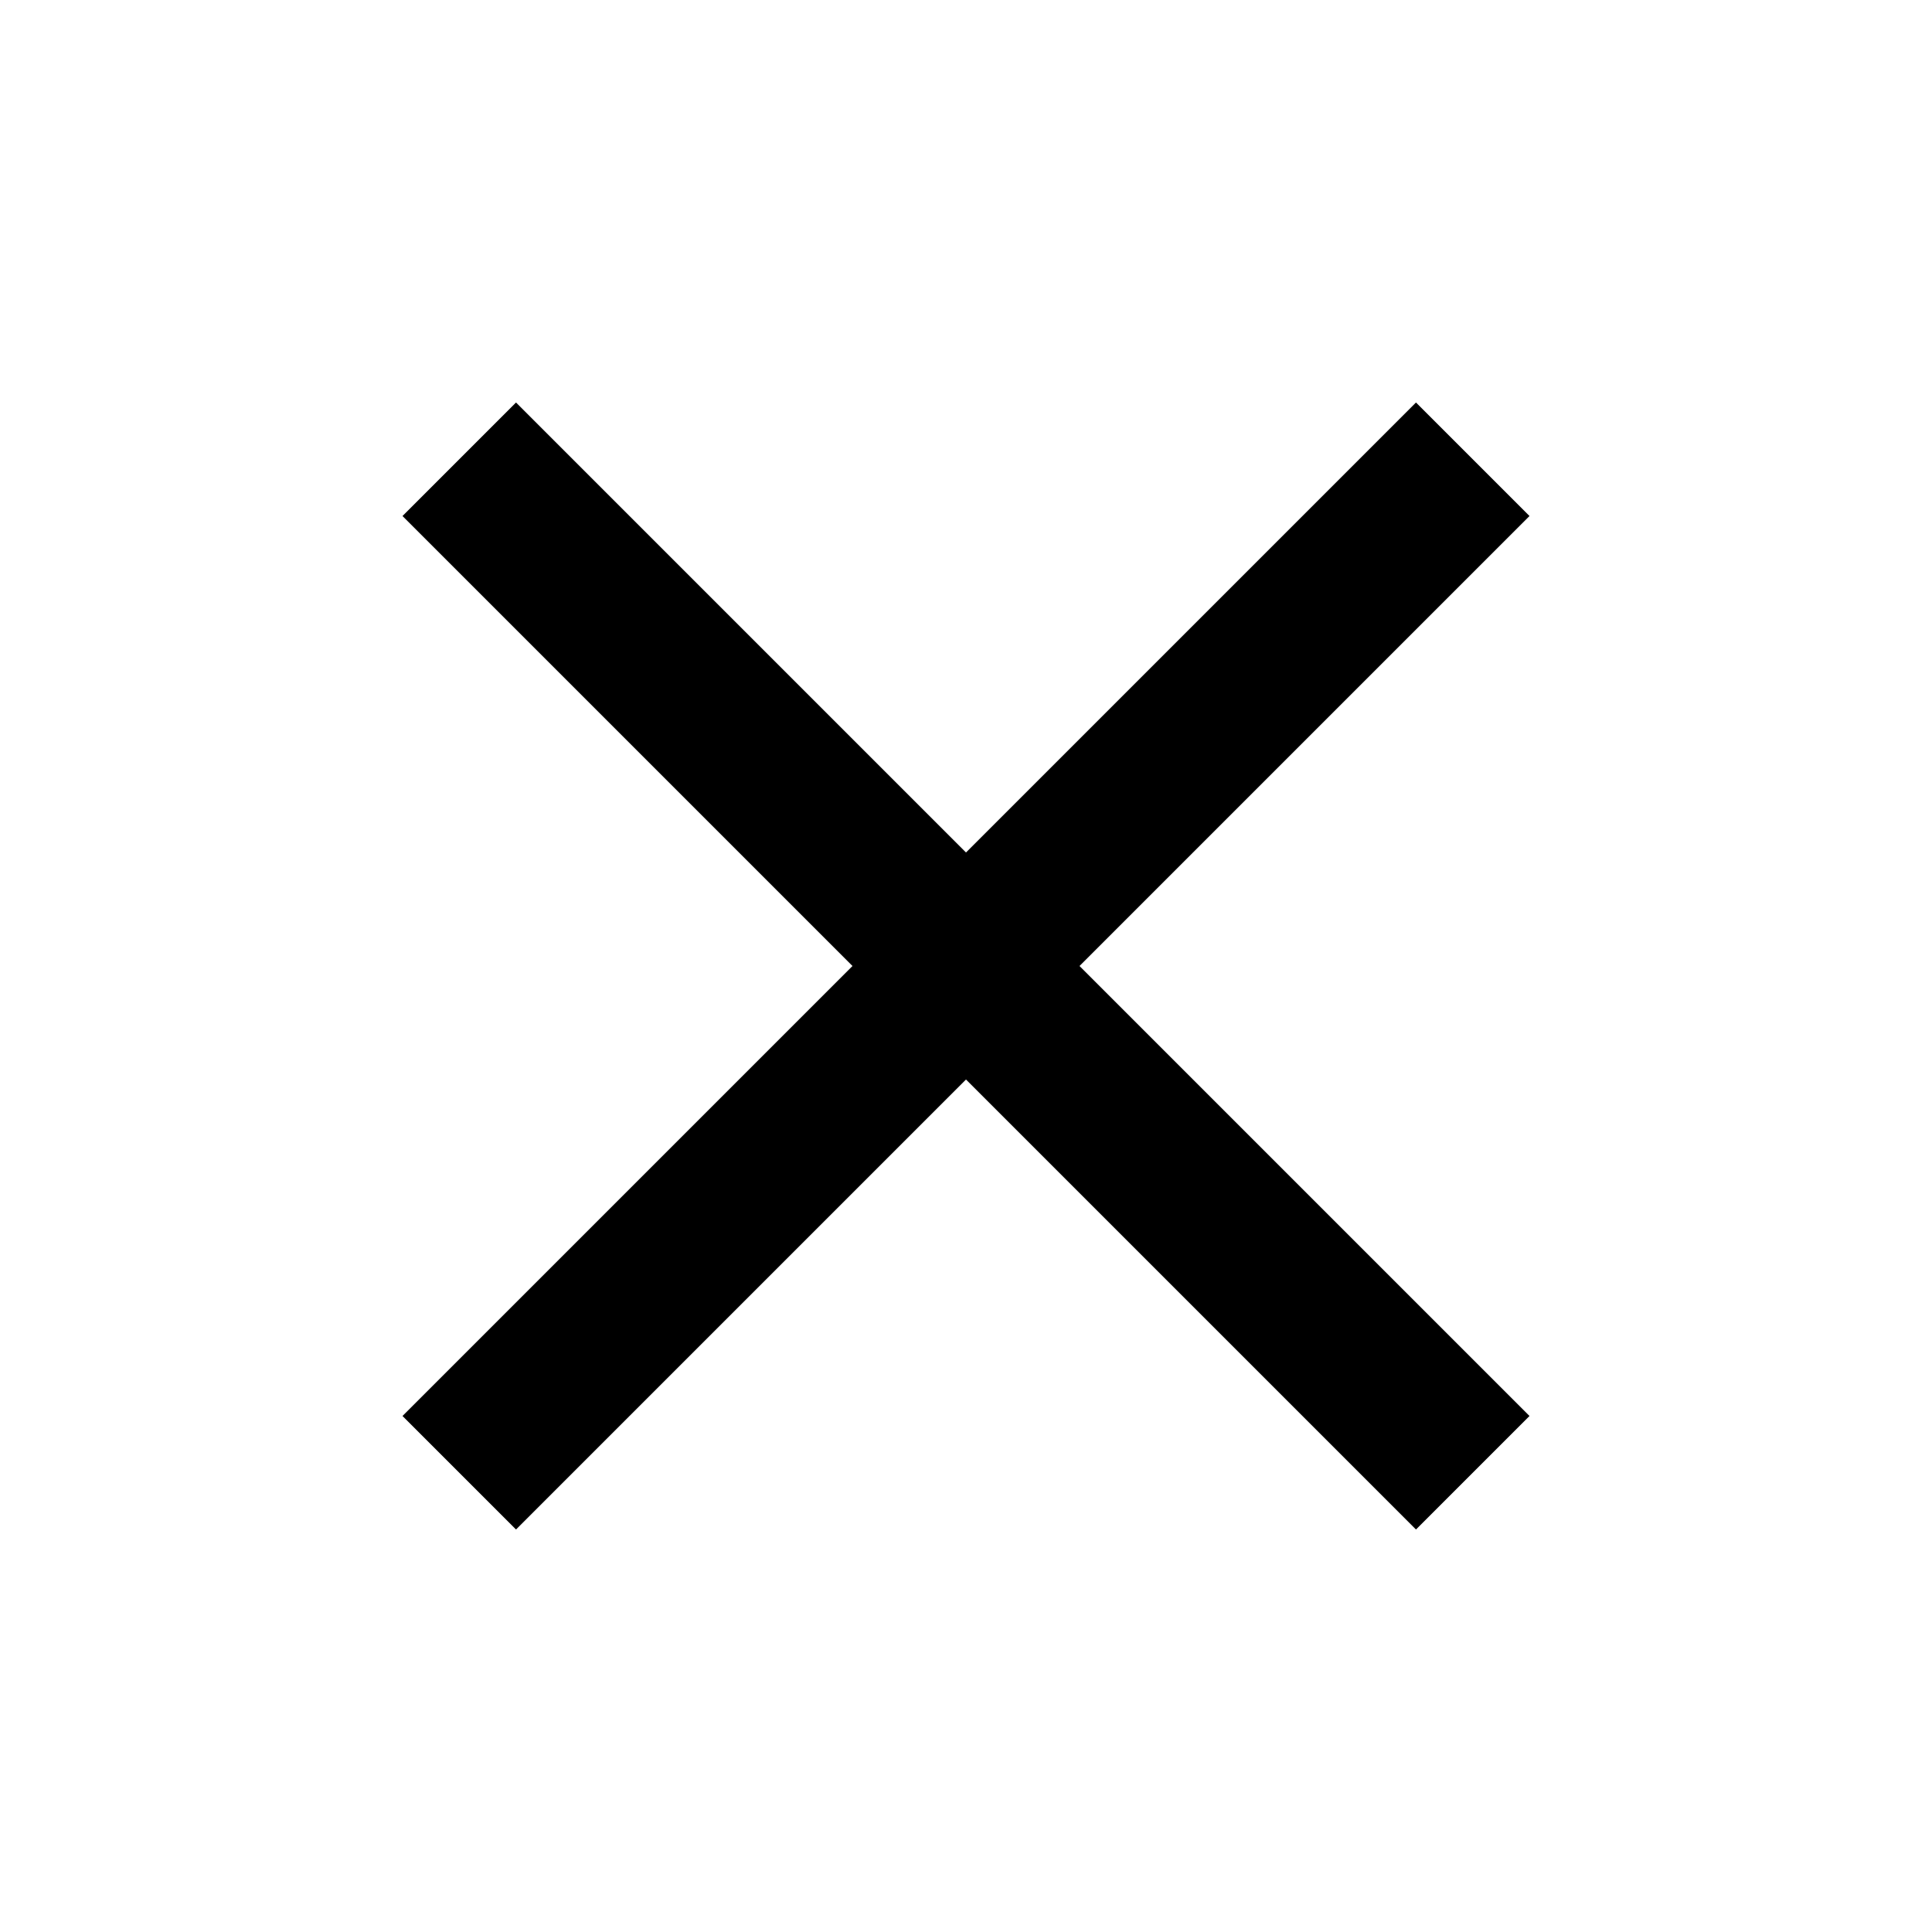
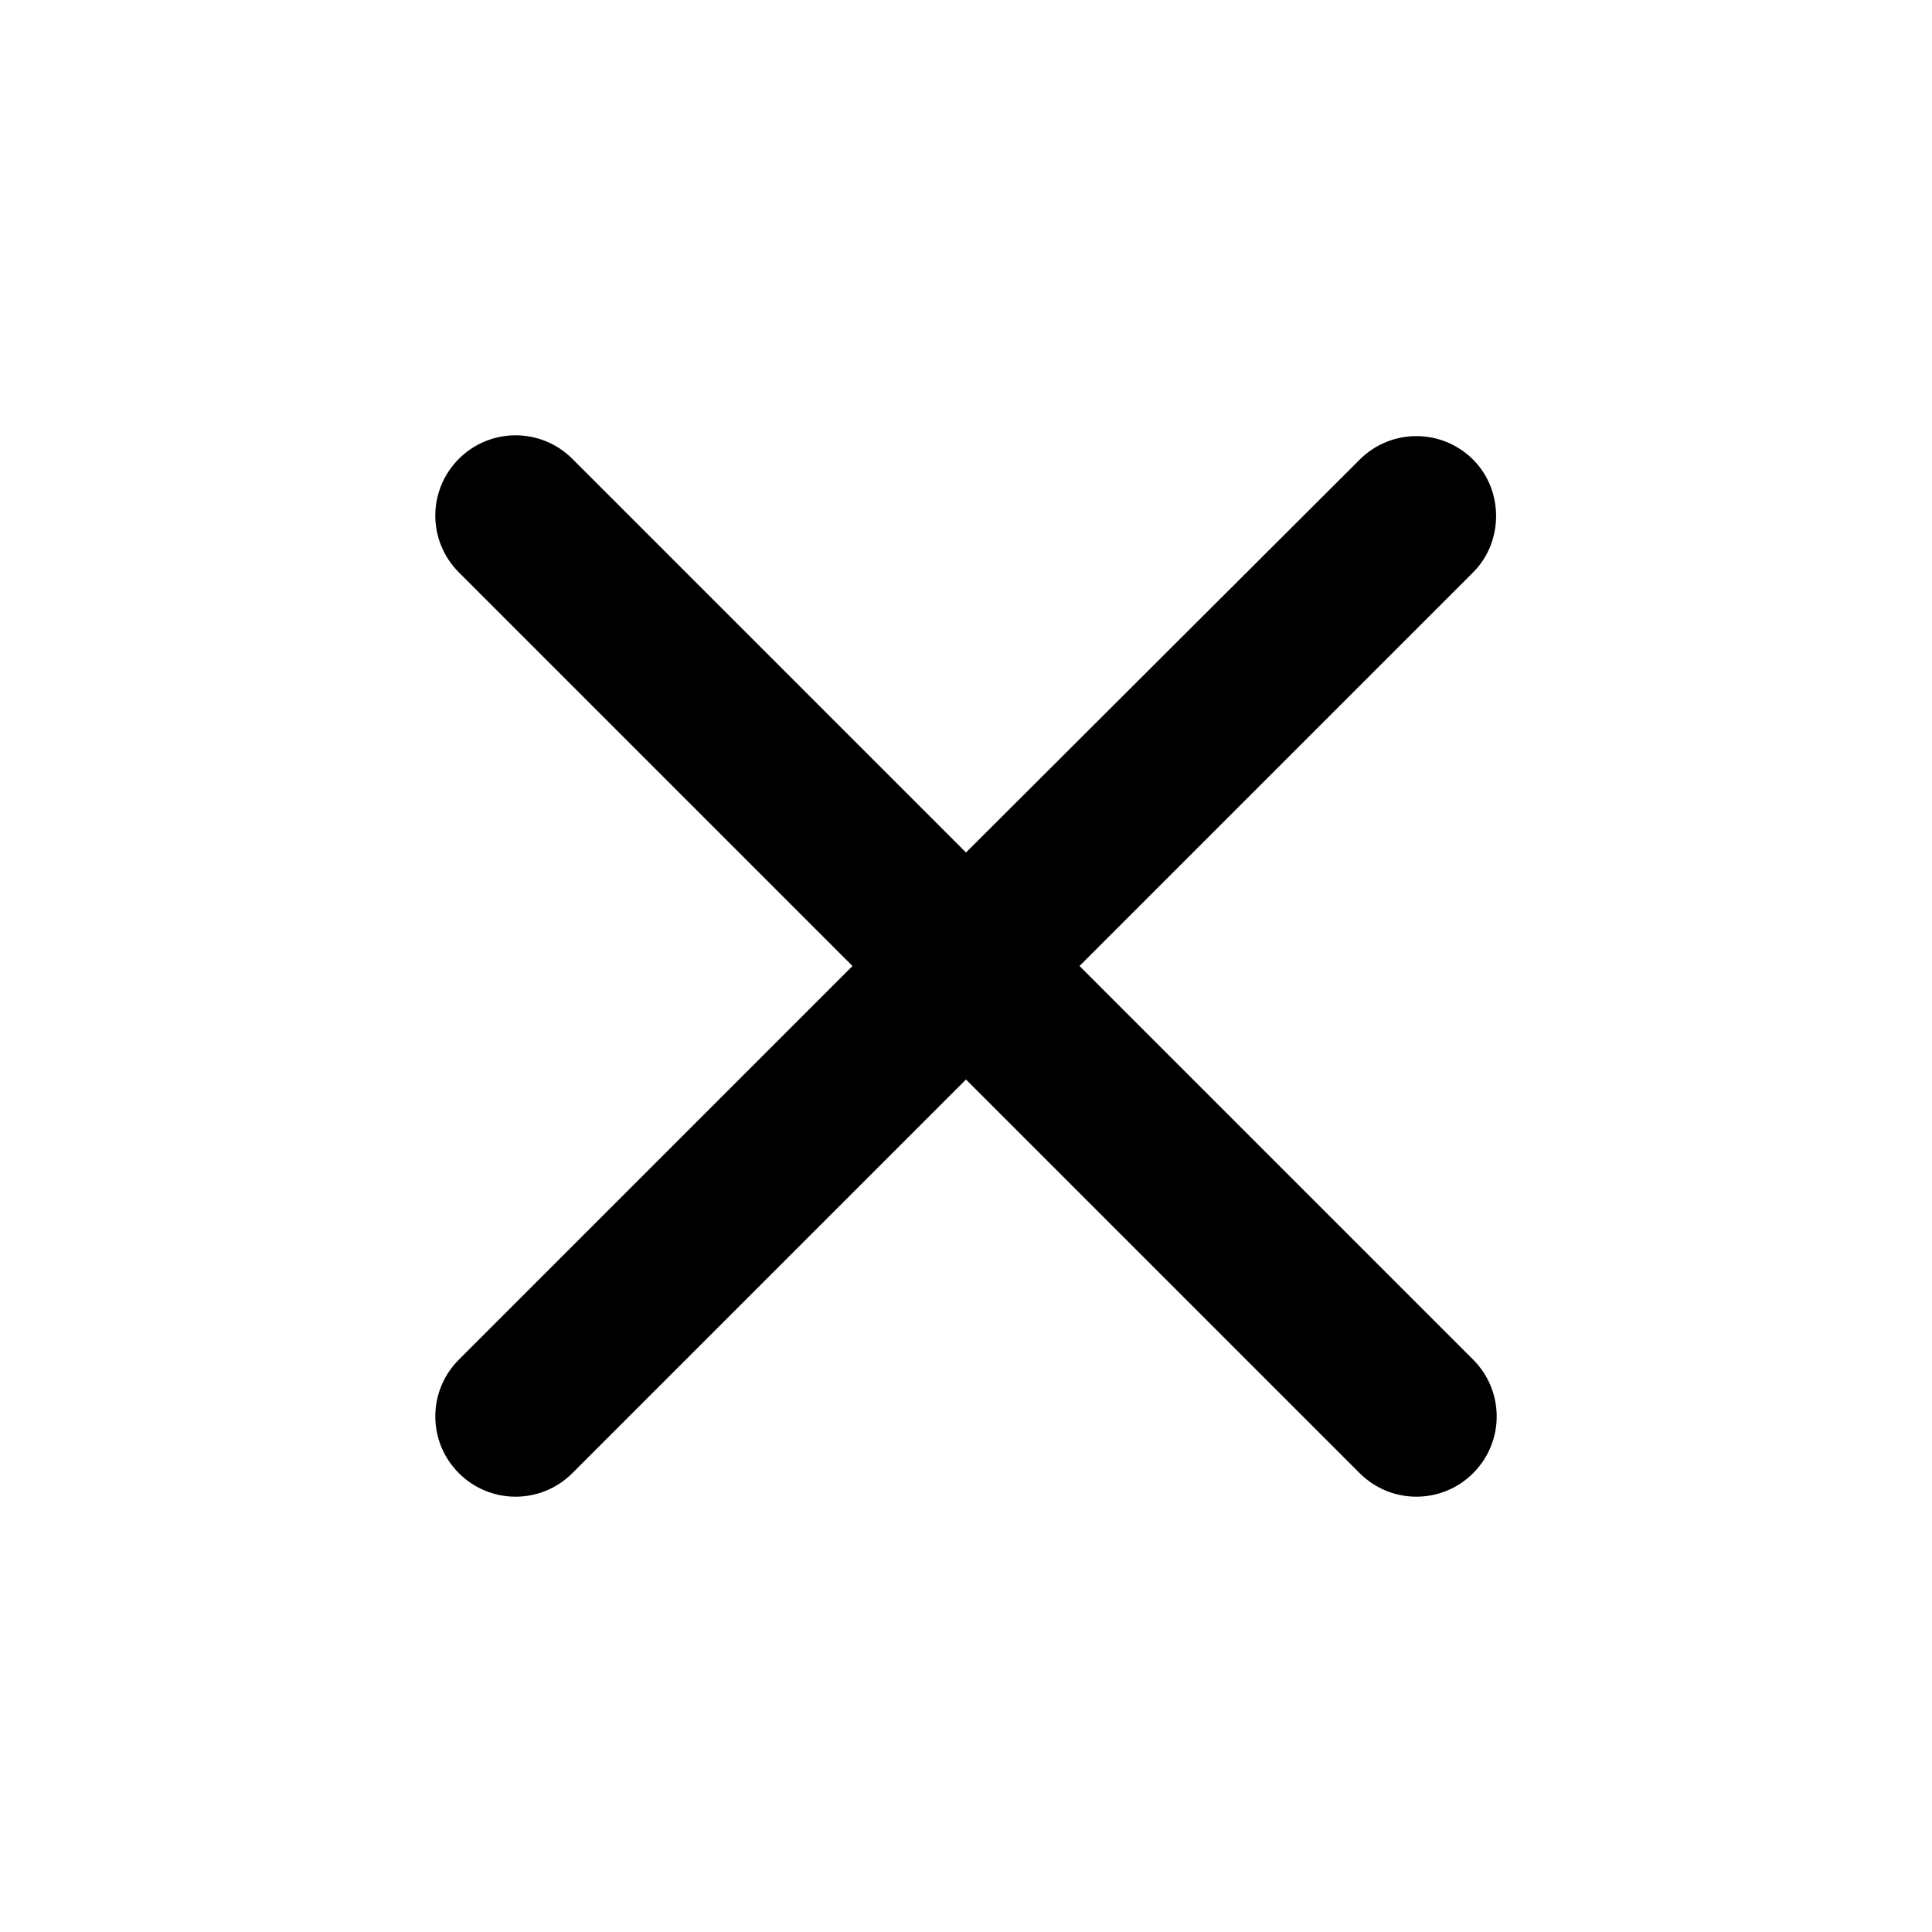
<svg xmlns="http://www.w3.org/2000/svg" height="24" viewBox="0 0 24 24" width="24">
-   <path d="M0 0h24v24H0z" fill="none" />
-   <path d="M19 6.41L17.59 5 12 10.59 6.41 5 5 6.41 10.59 12 5 17.59 6.41 19 12 13.41 17.59 19 19 17.59 13.41 12z" />
+   <path d="M0 0h24v24H0V0z" fill="none" />
+   <path d="M18.3 5.71c-.39-.39-1.02-.39-1.41 0L12 10.59 7.11 5.7c-.39-.39-1.02-.39-1.41 0-.39.39-.39 1.02 0 1.41L10.59 12 5.7 16.89c-.39.39-.39 1.02 0 1.41.39.39 1.02.39 1.41 0L12 13.41l4.89 4.89c.39.39 1.02.39 1.41 0 .39-.39.39-1.02 0-1.41L13.41 12l4.89-4.89c.38-.38.38-1.02 0-1.4z" />
</svg>
